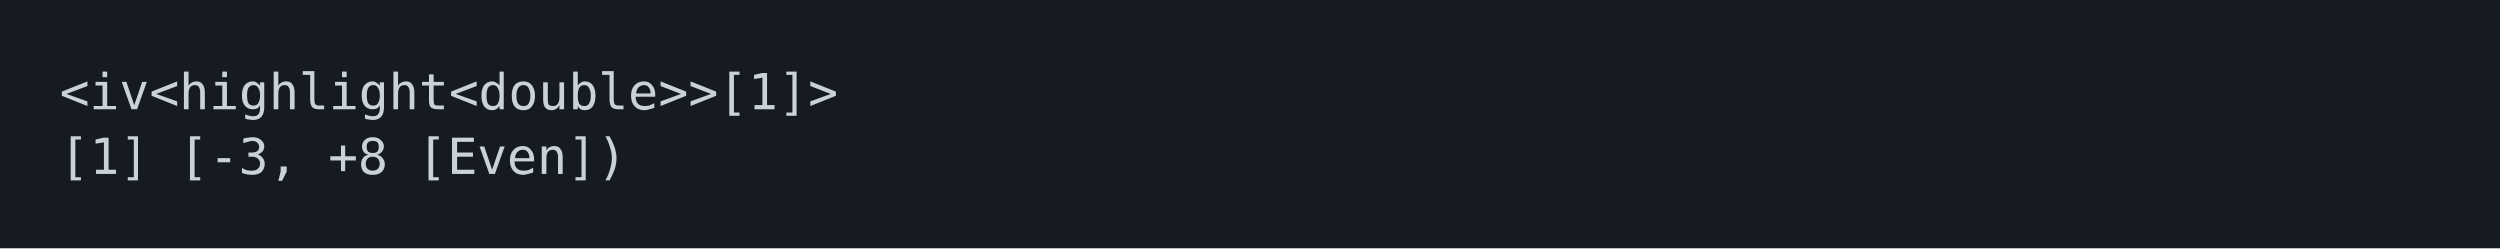
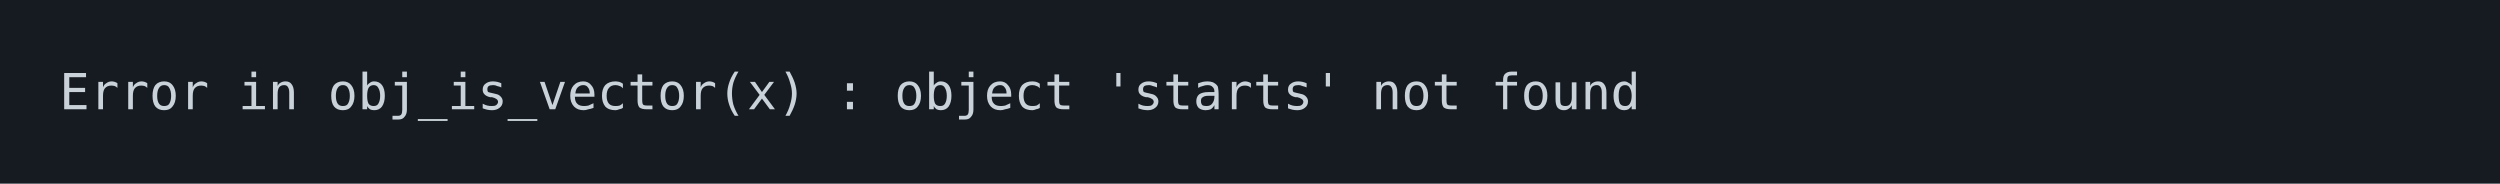
- <svg xmlns="http://www.w3.org/2000/svg" xmlns:xlink="http://www.w3.org/1999/xlink" width="840" height="83.42">
-   <rect width="840" height="83.42" rx="0" ry="0" class="a" />
-   <svg height="43.42" viewBox="0 0 80 4.342" width="800" x="20" y="20">
+ <svg xmlns="http://www.w3.org/2000/svg" xmlns:xlink="http://www.w3.org/1999/xlink" width="840" height="61.71">
+   <rect width="840" height="61.71" rx="0" ry="0" class="a" />
+   <svg height="21.71" viewBox="0 0 80 2.171" width="800" x="20" y="20">
    <style>.a{fill:rgb(22,27,34)}.b{font-family:'Fira Code',Monaco,Consolas,Menlo,'Bitstream Vera Sans Mono','Powerline Symbols',monospace}.c{fill:transparent}.d{fill:rgb(201,209,217);white-space:pre}</style>
    <g font-family="'Fira Code',Monaco,Consolas,Menlo,'Bitstream Vera Sans Mono','Powerline Symbols',monospace" font-size="1.67" class="b">
      <defs>
        <symbol id="a">
-           <rect height="2" width="80" x="0" y="0" class="c" />
+           <rect height="1" width="80" x="0" y="0" class="c" />
        </symbol>
      </defs>
-       <rect height="4.342" width="80" class="a" />
+       <rect height="2.171" width="80" class="a" />
      <svg x="0" y="0" width="80">
        <svg x="0">
          <use xlink:href="#a" />
-           <text font-size="1.67" x="0" y="1.67" class="d">&lt;iv&lt;highlight&lt;double&gt;&gt;[1]&gt;</text>
-           <text font-size="1.67" x="0" y="3.841" class="d">[1]</text>
-           <text font-size="1.67" x="4.008" y="3.841" class="d">[-3,</text>
-           <text font-size="1.67" x="9.018" y="3.841" class="d">+8</text>
-           <text font-size="1.67" x="12.024" y="3.841" class="d">[Even])</text>
+           <text font-size="1.67" x="0" y="1.67" class="d">Error</text>
+           <text font-size="1.67" x="6.012" y="1.67" class="d">in</text>
+           <text font-size="1.67" x="9.018" y="1.67" class="d">obj_is_vector(x)</text>
+           <text font-size="1.67" x="26.052" y="1.67" class="d">:</text>
+           <text font-size="1.67" x="28.056" y="1.67" class="d">object</text>
+           <text font-size="1.67" x="35.07" y="1.67" class="d">'starts'</text>
+           <text font-size="1.67" x="44.088" y="1.67" class="d">not</text>
+           <text font-size="1.67" x="48.096" y="1.67" class="d">found</text>
        </svg>
      </svg>
    </g>
  </svg>
</svg>
